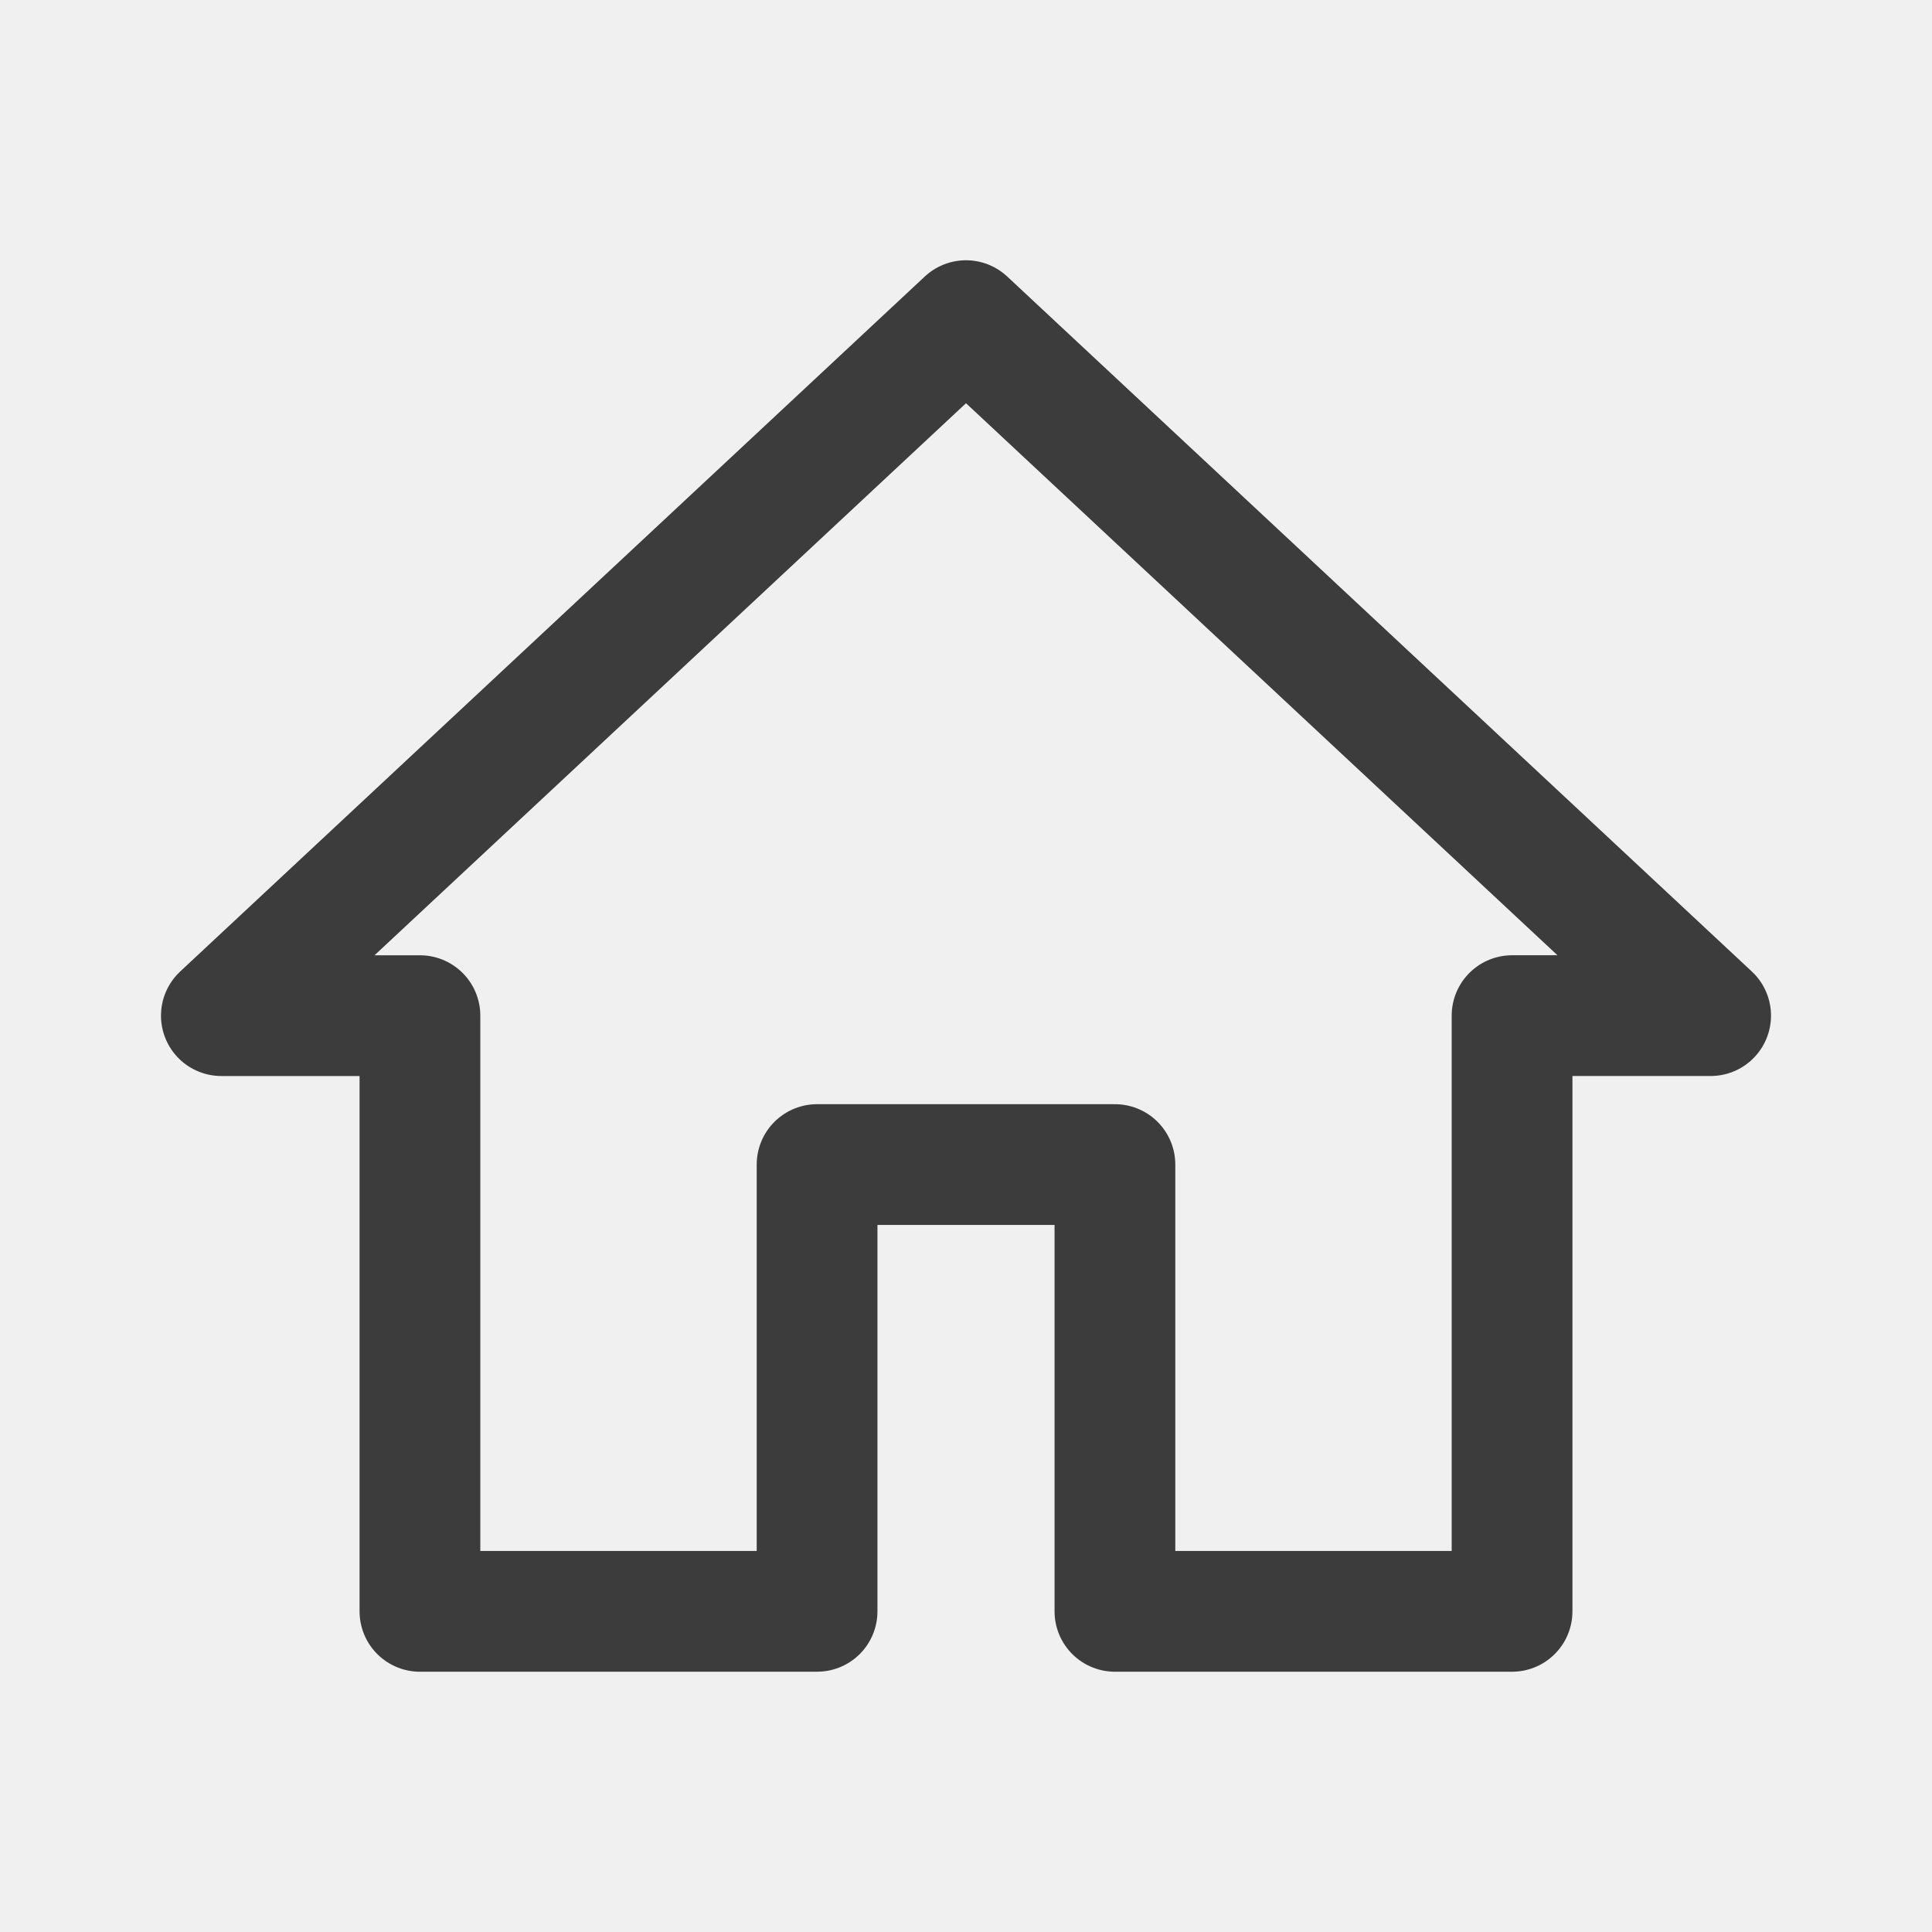
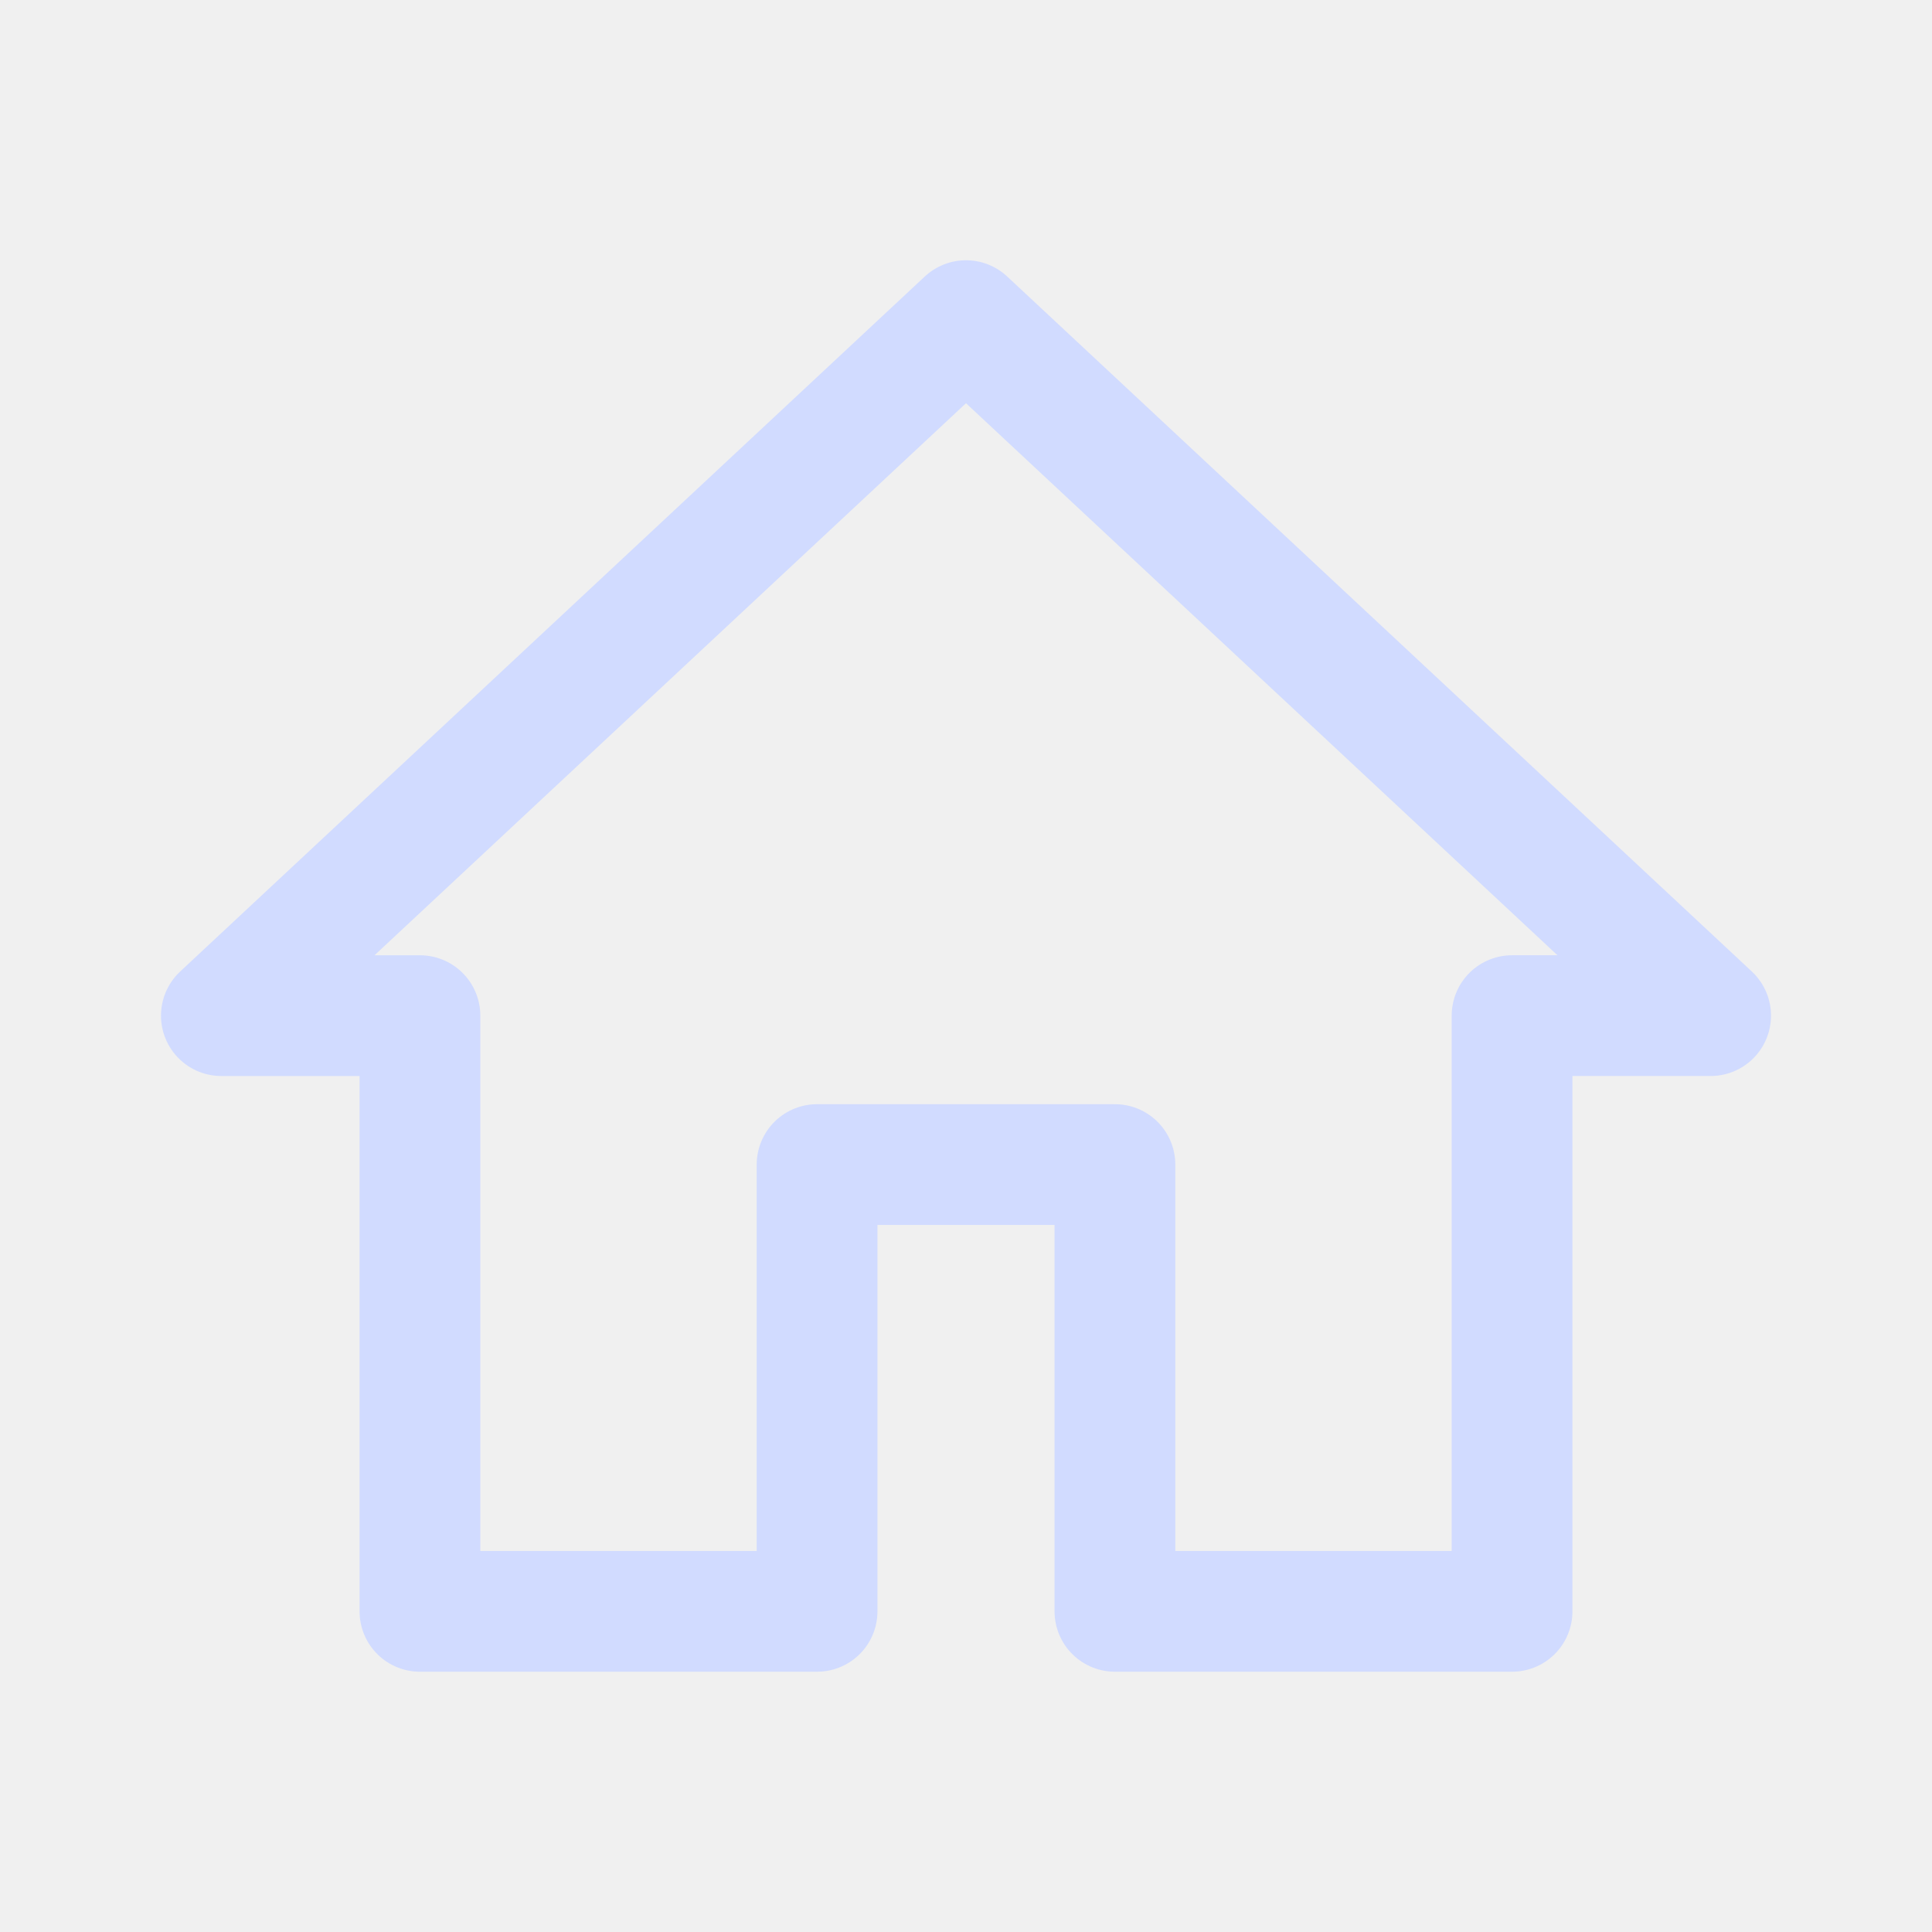
<svg xmlns="http://www.w3.org/2000/svg" width="800px" height="800px" viewBox="0 0 192 192" xml:space="preserve" id="svg1011" fill="none" version="1.1">
  <defs id="defs1009">
    <filter id="mask-powermask-path-effect5363_inverse" width="100" height="100" x="-50" y="-50" style="color-interpolation-filters:sRGB">
      <feColorMatrix id="mask-powermask-path-effect5363_primitive1" result="fbSourceGraphic" type="saturate" values="1" />
      <feColorMatrix id="mask-powermask-path-effect5363_primitive2" in="fbSourceGraphic" values="-1 0 0 0 1 0 -1 0 0 1 0 0 -1 0 1 0 0 0 1 0" />
    </filter>
    <filter id="mask-powermask-path-effect5414_inverse" width="100" height="100" x="-50" y="-50" style="color-interpolation-filters:sRGB">
      <feColorMatrix id="mask-powermask-path-effect5414_primitive1" result="fbSourceGraphic" type="saturate" values="1" />
      <feColorMatrix id="mask-powermask-path-effect5414_primitive2" in="fbSourceGraphic" values="-1 0 0 0 1 0 -1 0 0 1 0 0 -1 0 1 0 0 0 1 0" />
    </filter>
    <filter id="mask-powermask-path-effect5444_inverse" width="100" height="100" x="-50" y="-50" style="color-interpolation-filters:sRGB">
      <feColorMatrix id="mask-powermask-path-effect5444_primitive1" result="fbSourceGraphic" type="saturate" values="1" />
      <feColorMatrix id="mask-powermask-path-effect5444_primitive2" in="fbSourceGraphic" values="-1 0 0 0 1 0 -1 0 0 1 0 0 -1 0 1 0 0 0 1 0" />
    </filter>
    <filter id="mask-powermask-path-effect5462_inverse" width="100" height="100" x="-50" y="-50" style="color-interpolation-filters:sRGB">
      <feColorMatrix id="mask-powermask-path-effect5462_primitive1" result="fbSourceGraphic" type="saturate" values="1" />
      <feColorMatrix id="mask-powermask-path-effect5462_primitive2" in="fbSourceGraphic" values="-1 0 0 0 1 0 -1 0 0 1 0 0 -1 0 1 0 0 0 1 0" />
    </filter>
    <filter id="mask-powermask-path-effect5473_inverse" width="100" height="100" x="-50" y="-50" style="color-interpolation-filters:sRGB">
      <feColorMatrix id="mask-powermask-path-effect5473_primitive1" result="fbSourceGraphic" type="saturate" values="1" />
      <feColorMatrix id="mask-powermask-path-effect5473_primitive2" in="fbSourceGraphic" values="-1 0 0 0 1 0 -1 0 0 1 0 0 -1 0 1 0 0 0 1 0" />
    </filter>
    <filter id="mask-powermask-path-effect7499_inverse" width="100" height="100" x="-50" y="-50" style="color-interpolation-filters:sRGB">
      <feColorMatrix id="mask-powermask-path-effect7499_primitive1" result="fbSourceGraphic" type="saturate" values="1" />
      <feColorMatrix id="mask-powermask-path-effect7499_primitive2" in="fbSourceGraphic" values="-1 0 0 0 1 0 -1 0 0 1 0 0 -1 0 1 0 0 0 1 0" />
    </filter>
    <filter id="mask-powermask-path-effect7510_inverse" width="100" height="100" x="-50" y="-50" style="color-interpolation-filters:sRGB">
      <feColorMatrix id="mask-powermask-path-effect7510_primitive1" result="fbSourceGraphic" type="saturate" values="1" />
      <feColorMatrix id="mask-powermask-path-effect7510_primitive2" in="fbSourceGraphic" values="-1 0 0 0 1 0 -1 0 0 1 0 0 -1 0 1 0 0 0 1 0" />
    </filter>
    <filter id="mask-powermask-path-effect5363_inverse-3" width="100" height="100" x="-50" y="-50" style="color-interpolation-filters:sRGB">
      <feColorMatrix id="mask-powermask-path-effect5363_primitive1-8" result="fbSourceGraphic" type="saturate" values="1" />
      <feColorMatrix id="mask-powermask-path-effect5363_primitive2-0" in="fbSourceGraphic" values="-1 0 0 0 1 0 -1 0 0 1 0 0 -1 0 1 0 0 0 1 0" />
    </filter>
    <filter id="mask-powermask-path-effect5414_inverse-1" width="100" height="100" x="-50" y="-50" style="color-interpolation-filters:sRGB">
      <feColorMatrix id="mask-powermask-path-effect5414_primitive1-5" result="fbSourceGraphic" type="saturate" values="1" />
      <feColorMatrix id="mask-powermask-path-effect5414_primitive2-0" in="fbSourceGraphic" values="-1 0 0 0 1 0 -1 0 0 1 0 0 -1 0 1 0 0 0 1 0" />
    </filter>
    <filter id="mask-powermask-path-effect5444_inverse-8" width="100" height="100" x="-50" y="-50" style="color-interpolation-filters:sRGB">
      <feColorMatrix id="mask-powermask-path-effect5444_primitive1-0" result="fbSourceGraphic" type="saturate" values="1" />
      <feColorMatrix id="mask-powermask-path-effect5444_primitive2-7" in="fbSourceGraphic" values="-1 0 0 0 1 0 -1 0 0 1 0 0 -1 0 1 0 0 0 1 0" />
    </filter>
    <filter id="mask-powermask-path-effect5462_inverse-6" width="100" height="100" x="-50" y="-50" style="color-interpolation-filters:sRGB">
      <feColorMatrix id="mask-powermask-path-effect5462_primitive1-1" result="fbSourceGraphic" type="saturate" values="1" />
      <feColorMatrix id="mask-powermask-path-effect5462_primitive2-5" in="fbSourceGraphic" values="-1 0 0 0 1 0 -1 0 0 1 0 0 -1 0 1 0 0 0 1 0" />
    </filter>
    <filter id="mask-powermask-path-effect5473_inverse-5" width="100" height="100" x="-50" y="-50" style="color-interpolation-filters:sRGB">
      <feColorMatrix id="mask-powermask-path-effect5473_primitive1-3" result="fbSourceGraphic" type="saturate" values="1" />
      <feColorMatrix id="mask-powermask-path-effect5473_primitive2-5" in="fbSourceGraphic" values="-1 0 0 0 1 0 -1 0 0 1 0 0 -1 0 1 0 0 0 1 0" />
    </filter>
    <filter id="mask-powermask-path-effect7499_inverse-3" width="100" height="100" x="-50" y="-50" style="color-interpolation-filters:sRGB">
      <feColorMatrix id="mask-powermask-path-effect7499_primitive1-5" result="fbSourceGraphic" type="saturate" values="1" />
      <feColorMatrix id="mask-powermask-path-effect7499_primitive2-1" in="fbSourceGraphic" values="-1 0 0 0 1 0 -1 0 0 1 0 0 -1 0 1 0 0 0 1 0" />
    </filter>
    <filter id="mask-powermask-path-effect7510_inverse-0" width="100" height="100" x="-50" y="-50" style="color-interpolation-filters:sRGB">
      <feColorMatrix id="mask-powermask-path-effect7510_primitive1-6" result="fbSourceGraphic" type="saturate" values="1" />
      <feColorMatrix id="mask-powermask-path-effect7510_primitive2-1" in="fbSourceGraphic" values="-1 0 0 0 1 0 -1 0 0 1 0 0 -1 0 1 0 0 0 1 0" />
    </filter>
    <filter id="filter0_d" width="61.288" height="67.596" x="10.75" y="8.779" color-interpolation-filters="sRGB" filterUnits="userSpaceOnUse">
      <feFlood id="feFlood3303" flood-opacity="0" result="BackgroundImageFix" />
      <feColorMatrix id="feColorMatrix3305" in="SourceAlpha" type="matrix" values="0 0 0 0 0 0 0 0 0 0 0 0 0 0 0 0 0 0 127 0" />
      <feOffset id="feOffset3307" />
      <feGaussianBlur id="feGaussianBlur3309" stdDeviation="10" />
      <feColorMatrix id="feColorMatrix3311" type="matrix" values="0 0 0 0 0.331 0 0 0 0 0.399 0 0 0 0 0.496 0 0 0 0.32 0" />
      <feBlend id="feBlend3313" in2="BackgroundImageFix" mode="normal" result="effect1_dropShadow" />
      <feBlend id="feBlend3315" in="SourceGraphic" in2="effect1_dropShadow" mode="normal" result="shape" />
    </filter>
    <filter id="mask-powermask-path-effect5363_inverse-7" width="100" height="100" x="-50" y="-50" style="color-interpolation-filters:sRGB">
      <feColorMatrix id="mask-powermask-path-effect5363_primitive1-3" result="fbSourceGraphic" type="saturate" values="1" />
      <feColorMatrix id="mask-powermask-path-effect5363_primitive2-2" in="fbSourceGraphic" values="-1 0 0 0 1 0 -1 0 0 1 0 0 -1 0 1 0 0 0 1 0" />
    </filter>
    <filter id="mask-powermask-path-effect5414_inverse-9" width="100" height="100" x="-50" y="-50" style="color-interpolation-filters:sRGB">
      <feColorMatrix id="mask-powermask-path-effect5414_primitive1-6" result="fbSourceGraphic" type="saturate" values="1" />
      <feColorMatrix id="mask-powermask-path-effect5414_primitive2-5" in="fbSourceGraphic" values="-1 0 0 0 1 0 -1 0 0 1 0 0 -1 0 1 0 0 0 1 0" />
    </filter>
    <filter id="mask-powermask-path-effect5444_inverse-3" width="100" height="100" x="-50" y="-50" style="color-interpolation-filters:sRGB">
      <feColorMatrix id="mask-powermask-path-effect5444_primitive1-7" result="fbSourceGraphic" type="saturate" values="1" />
      <feColorMatrix id="mask-powermask-path-effect5444_primitive2-6" in="fbSourceGraphic" values="-1 0 0 0 1 0 -1 0 0 1 0 0 -1 0 1 0 0 0 1 0" />
    </filter>
    <filter id="mask-powermask-path-effect5462_inverse-61" width="100" height="100" x="-50" y="-50" style="color-interpolation-filters:sRGB">
      <feColorMatrix id="mask-powermask-path-effect5462_primitive1-0" result="fbSourceGraphic" type="saturate" values="1" />
      <feColorMatrix id="mask-powermask-path-effect5462_primitive2-8" in="fbSourceGraphic" values="-1 0 0 0 1 0 -1 0 0 1 0 0 -1 0 1 0 0 0 1 0" />
    </filter>
    <filter id="mask-powermask-path-effect5473_inverse-4" width="100" height="100" x="-50" y="-50" style="color-interpolation-filters:sRGB">
      <feColorMatrix id="mask-powermask-path-effect5473_primitive1-38" result="fbSourceGraphic" type="saturate" values="1" />
      <feColorMatrix id="mask-powermask-path-effect5473_primitive2-6" in="fbSourceGraphic" values="-1 0 0 0 1 0 -1 0 0 1 0 0 -1 0 1 0 0 0 1 0" />
    </filter>
    <filter id="mask-powermask-path-effect7499_inverse-2" width="100" height="100" x="-50" y="-50" style="color-interpolation-filters:sRGB">
      <feColorMatrix id="mask-powermask-path-effect7499_primitive1-3" result="fbSourceGraphic" type="saturate" values="1" />
      <feColorMatrix id="mask-powermask-path-effect7499_primitive2-8" in="fbSourceGraphic" values="-1 0 0 0 1 0 -1 0 0 1 0 0 -1 0 1 0 0 0 1 0" />
    </filter>
    <filter id="mask-powermask-path-effect7510_inverse-3" width="100" height="100" x="-50" y="-50" style="color-interpolation-filters:sRGB">
      <feColorMatrix id="mask-powermask-path-effect7510_primitive1-2" result="fbSourceGraphic" type="saturate" values="1" />
      <feColorMatrix id="mask-powermask-path-effect7510_primitive2-7" in="fbSourceGraphic" values="-1 0 0 0 1 0 -1 0 0 1 0 0 -1 0 1 0 0 0 1 0" />
    </filter>
    <filter id="filter0_d-9" width="61.288" height="67.596" x="10.75" y="8.779" color-interpolation-filters="sRGB" filterUnits="userSpaceOnUse">
      <feFlood id="feFlood3303-4" flood-opacity="0" result="BackgroundImageFix" />
      <feColorMatrix id="feColorMatrix3305-4" in="SourceAlpha" type="matrix" values="0 0 0 0 0 0 0 0 0 0 0 0 0 0 0 0 0 0 127 0" />
      <feOffset id="feOffset3307-0" />
      <feGaussianBlur id="feGaussianBlur3309-2" stdDeviation="10" />
      <feColorMatrix id="feColorMatrix3311-8" type="matrix" values="0 0 0 0 0.331 0 0 0 0 0.399 0 0 0 0 0.496 0 0 0 0.32 0" />
      <feBlend id="feBlend3313-6" in2="BackgroundImageFix" mode="normal" result="effect1_dropShadow" />
      <feBlend id="feBlend3315-3" in="SourceGraphic" in2="effect1_dropShadow" mode="normal" result="shape" />
    </filter>
    <filter id="mask-powermask-path-effect5363_inverse-2" width="100" height="100" x="-50" y="-50" style="color-interpolation-filters:sRGB">
      <feColorMatrix id="mask-powermask-path-effect5363_primitive1-2" result="fbSourceGraphic" type="saturate" values="1" />
      <feColorMatrix id="mask-powermask-path-effect5363_primitive2-8" in="fbSourceGraphic" values="-1 0 0 0 1 0 -1 0 0 1 0 0 -1 0 1 0 0 0 1 0" />
    </filter>
    <filter id="mask-powermask-path-effect5414_inverse-3" width="100" height="100" x="-50" y="-50" style="color-interpolation-filters:sRGB">
      <feColorMatrix id="mask-powermask-path-effect5414_primitive1-8" result="fbSourceGraphic" type="saturate" values="1" />
      <feColorMatrix id="mask-powermask-path-effect5414_primitive2-1" in="fbSourceGraphic" values="-1 0 0 0 1 0 -1 0 0 1 0 0 -1 0 1 0 0 0 1 0" />
    </filter>
    <filter id="mask-powermask-path-effect5444_inverse-2" width="100" height="100" x="-50" y="-50" style="color-interpolation-filters:sRGB">
      <feColorMatrix id="mask-powermask-path-effect5444_primitive1-6" result="fbSourceGraphic" type="saturate" values="1" />
      <feColorMatrix id="mask-powermask-path-effect5444_primitive2-4" in="fbSourceGraphic" values="-1 0 0 0 1 0 -1 0 0 1 0 0 -1 0 1 0 0 0 1 0" />
    </filter>
    <filter id="mask-powermask-path-effect5462_inverse-1" width="100" height="100" x="-50" y="-50" style="color-interpolation-filters:sRGB">
      <feColorMatrix id="mask-powermask-path-effect5462_primitive1-10" result="fbSourceGraphic" type="saturate" values="1" />
      <feColorMatrix id="mask-powermask-path-effect5462_primitive2-0" in="fbSourceGraphic" values="-1 0 0 0 1 0 -1 0 0 1 0 0 -1 0 1 0 0 0 1 0" />
    </filter>
    <filter id="mask-powermask-path-effect5473_inverse-1" width="100" height="100" x="-50" y="-50" style="color-interpolation-filters:sRGB">
      <feColorMatrix id="mask-powermask-path-effect5473_primitive1-1" result="fbSourceGraphic" type="saturate" values="1" />
      <feColorMatrix id="mask-powermask-path-effect5473_primitive2-7" in="fbSourceGraphic" values="-1 0 0 0 1 0 -1 0 0 1 0 0 -1 0 1 0 0 0 1 0" />
    </filter>
    <filter id="mask-powermask-path-effect7499_inverse-1" width="100" height="100" x="-50" y="-50" style="color-interpolation-filters:sRGB">
      <feColorMatrix id="mask-powermask-path-effect7499_primitive1-53" result="fbSourceGraphic" type="saturate" values="1" />
      <feColorMatrix id="mask-powermask-path-effect7499_primitive2-7" in="fbSourceGraphic" values="-1 0 0 0 1 0 -1 0 0 1 0 0 -1 0 1 0 0 0 1 0" />
    </filter>
    <filter id="mask-powermask-path-effect7510_inverse-1" width="100" height="100" x="-50" y="-50" style="color-interpolation-filters:sRGB">
      <feColorMatrix id="mask-powermask-path-effect7510_primitive1-7" result="fbSourceGraphic" type="saturate" values="1" />
      <feColorMatrix id="mask-powermask-path-effect7510_primitive2-3" in="fbSourceGraphic" values="-1 0 0 0 1 0 -1 0 0 1 0 0 -1 0 1 0 0 0 1 0" />
    </filter>
    <filter id="filter0_d-0" width="61.288" height="67.596" x="10.75" y="8.779" color-interpolation-filters="sRGB" filterUnits="userSpaceOnUse">
      <feFlood id="feFlood3303-0" flood-opacity="0" result="BackgroundImageFix" />
      <feColorMatrix id="feColorMatrix3305-0" in="SourceAlpha" type="matrix" values="0 0 0 0 0 0 0 0 0 0 0 0 0 0 0 0 0 0 127 0" />
      <feOffset id="feOffset3307-7" />
      <feGaussianBlur id="feGaussianBlur3309-5" stdDeviation="10" />
      <feColorMatrix id="feColorMatrix3311-2" type="matrix" values="0 0 0 0 0.331 0 0 0 0 0.399 0 0 0 0 0.496 0 0 0 0.32 0" />
      <feBlend id="feBlend3313-4" in2="BackgroundImageFix" mode="normal" result="effect1_dropShadow" />
      <feBlend id="feBlend3315-4" in="SourceGraphic" in2="effect1_dropShadow" mode="normal" result="shape" />
    </filter>
    <filter id="mask-powermask-path-effect5363_inverse-1" width="100" height="100" x="-50" y="-50" style="color-interpolation-filters:sRGB">
      <feColorMatrix id="mask-powermask-path-effect5363_primitive1-5" result="fbSourceGraphic" type="saturate" values="1" />
      <feColorMatrix id="mask-powermask-path-effect5363_primitive2-6" in="fbSourceGraphic" values="-1 0 0 0 1 0 -1 0 0 1 0 0 -1 0 1 0 0 0 1 0" />
    </filter>
    <filter id="mask-powermask-path-effect5414_inverse-2" width="100" height="100" x="-50" y="-50" style="color-interpolation-filters:sRGB">
      <feColorMatrix id="mask-powermask-path-effect5414_primitive1-67" result="fbSourceGraphic" type="saturate" values="1" />
      <feColorMatrix id="mask-powermask-path-effect5414_primitive2-4" in="fbSourceGraphic" values="-1 0 0 0 1 0 -1 0 0 1 0 0 -1 0 1 0 0 0 1 0" />
    </filter>
    <filter id="mask-powermask-path-effect5444_inverse-86" width="100" height="100" x="-50" y="-50" style="color-interpolation-filters:sRGB">
      <feColorMatrix id="mask-powermask-path-effect5444_primitive1-71" result="fbSourceGraphic" type="saturate" values="1" />
      <feColorMatrix id="mask-powermask-path-effect5444_primitive2-2" in="fbSourceGraphic" values="-1 0 0 0 1 0 -1 0 0 1 0 0 -1 0 1 0 0 0 1 0" />
    </filter>
    <filter id="mask-powermask-path-effect5462_inverse-3" width="100" height="100" x="-50" y="-50" style="color-interpolation-filters:sRGB">
      <feColorMatrix id="mask-powermask-path-effect5462_primitive1-3" result="fbSourceGraphic" type="saturate" values="1" />
      <feColorMatrix id="mask-powermask-path-effect5462_primitive2-7" in="fbSourceGraphic" values="-1 0 0 0 1 0 -1 0 0 1 0 0 -1 0 1 0 0 0 1 0" />
    </filter>
    <filter id="mask-powermask-path-effect5473_inverse-2" width="100" height="100" x="-50" y="-50" style="color-interpolation-filters:sRGB">
      <feColorMatrix id="mask-powermask-path-effect5473_primitive1-0" result="fbSourceGraphic" type="saturate" values="1" />
      <feColorMatrix id="mask-powermask-path-effect5473_primitive2-1" in="fbSourceGraphic" values="-1 0 0 0 1 0 -1 0 0 1 0 0 -1 0 1 0 0 0 1 0" />
    </filter>
    <filter id="mask-powermask-path-effect7499_inverse-6" width="100" height="100" x="-50" y="-50" style="color-interpolation-filters:sRGB">
      <feColorMatrix id="mask-powermask-path-effect7499_primitive1-6" result="fbSourceGraphic" type="saturate" values="1" />
      <feColorMatrix id="mask-powermask-path-effect7499_primitive2-4" in="fbSourceGraphic" values="-1 0 0 0 1 0 -1 0 0 1 0 0 -1 0 1 0 0 0 1 0" />
    </filter>
    <filter id="mask-powermask-path-effect7510_inverse-8" width="100" height="100" x="-50" y="-50" style="color-interpolation-filters:sRGB">
      <feColorMatrix id="mask-powermask-path-effect7510_primitive1-61" result="fbSourceGraphic" type="saturate" values="1" />
      <feColorMatrix id="mask-powermask-path-effect7510_primitive2-34" in="fbSourceGraphic" values="-1 0 0 0 1 0 -1 0 0 1 0 0 -1 0 1 0 0 0 1 0" />
    </filter>
    <filter id="filter0_d-2" width="61.288" height="67.596" x="10.75" y="8.779" color-interpolation-filters="sRGB" filterUnits="userSpaceOnUse">
      <feFlood id="feFlood3303-8" flood-opacity="0" result="BackgroundImageFix" />
      <feColorMatrix id="feColorMatrix3305-1" in="SourceAlpha" type="matrix" values="0 0 0 0 0 0 0 0 0 0 0 0 0 0 0 0 0 0 127 0" />
      <feOffset id="feOffset3307-2" />
      <feGaussianBlur id="feGaussianBlur3309-55" stdDeviation="10" />
      <feColorMatrix id="feColorMatrix3311-7" type="matrix" values="0 0 0 0 0.331 0 0 0 0 0.399 0 0 0 0 0.496 0 0 0 0.32 0" />
      <feBlend id="feBlend3313-7" in2="BackgroundImageFix" mode="normal" result="effect1_dropShadow" />
      <feBlend id="feBlend3315-5" in="SourceGraphic" in2="effect1_dropShadow" mode="normal" result="shape" />
    </filter>
    <clipPath id="a">
      <path id="path1006" fill="#ffffff" d="M0 0h192v192H0z" />
    </clipPath>
    <clipPath id="clipPath7516" clipPathUnits="userSpaceOnUse">
      <path id="path7518" fill="#ffffff" d="M18.79 67.427a5.31 5.31 0 0 1-4.034-5.146V33.623c0-2.763 2.61-4.789 5.304-4.116l17.054 4.26a5.31 5.31 0 0 1 4.033 5.146V67.57c0 2.762-2.61 4.789-5.304 4.116z" style="display:block;fill:#ffffff;fill-opacity:1;stroke:none;stroke-width:4.4;stroke-dasharray:none;stroke-opacity:1" />
    </clipPath>
    <clipPath id="clipPath7528" clipPathUnits="userSpaceOnUse">
      <path id="path7530" fill="#ffffff" d="M34.838 60.83a5.31 5.31 0 0 1-4.033-5.147V27.026c0-2.763 2.61-4.79 5.303-4.117l17.054 4.26a5.31 5.31 0 0 1 4.034 5.146v28.658c0 2.763-2.61 4.79-5.304 4.116z" style="display:block;fill:#ffffff;fill-opacity:1;stroke:none;stroke-width:4.4;stroke-dasharray:none;stroke-opacity:1" />
    </clipPath>
    <clipPath id="a-4">
      <path id="path1006-0" fill="#ffffff" d="M0 0h192v192H0z" />
    </clipPath>
    <clipPath id="clipPath7516-8" clipPathUnits="userSpaceOnUse">
      <path id="path7518-9" fill="#ffffff" d="M18.79 67.427a5.31 5.31 0 0 1-4.034-5.146V33.623c0-2.763 2.61-4.789 5.304-4.116l17.054 4.26a5.31 5.31 0 0 1 4.033 5.146V67.57c0 2.762-2.61 4.789-5.304 4.116z" style="display:block;fill:#ffffff;fill-opacity:1;stroke:none;stroke-width:4.4;stroke-dasharray:none;stroke-opacity:1" />
    </clipPath>
    <clipPath id="clipPath7528-8" clipPathUnits="userSpaceOnUse">
      <path id="path7530-4" fill="#ffffff" d="M34.838 60.83a5.31 5.31 0 0 1-4.033-5.147V27.026c0-2.763 2.61-4.79 5.303-4.117l17.054 4.26a5.31 5.31 0 0 1 4.034 5.146v28.658c0 2.763-2.61 4.79-5.304 4.116z" style="display:block;fill:#ffffff;fill-opacity:1;stroke:none;stroke-width:4.4;stroke-dasharray:none;stroke-opacity:1" />
    </clipPath>
    <clipPath id="a-2">
      <path id="path1006-9" fill="#ffffff" d="M0 0h192v192H0z" />
    </clipPath>
    <clipPath id="clipPath7516-0" clipPathUnits="userSpaceOnUse">
      <path id="path7518-8" fill="#ffffff" d="M18.79 67.427a5.31 5.31 0 0 1-4.034-5.146V33.623c0-2.763 2.61-4.789 5.304-4.116l17.054 4.26a5.31 5.31 0 0 1 4.033 5.146V67.57c0 2.762-2.61 4.789-5.304 4.116z" style="display:block;fill:#ffffff;fill-opacity:1;stroke:none;stroke-width:4.4;stroke-dasharray:none;stroke-opacity:1" />
    </clipPath>
    <clipPath id="clipPath7528-3" clipPathUnits="userSpaceOnUse">
      <path id="path7530-9" fill="#ffffff" d="M34.838 60.83a5.31 5.31 0 0 1-4.033-5.147V27.026c0-2.763 2.61-4.79 5.303-4.117l17.054 4.26a5.31 5.31 0 0 1 4.034 5.146v28.658c0 2.763-2.61 4.79-5.304 4.116z" style="display:block;fill:#ffffff;fill-opacity:1;stroke:none;stroke-width:4.4;stroke-dasharray:none;stroke-opacity:1" />
    </clipPath>
    <clipPath id="a-6">
      <path id="path1006-6" fill="#ffffff" d="M0 0h192v192H0z" />
    </clipPath>
    <clipPath id="clipPath7516-08" clipPathUnits="userSpaceOnUse">
      <path id="path7518-0" fill="#ffffff" d="M18.79 67.427a5.31 5.31 0 0 1-4.034-5.146V33.623c0-2.763 2.61-4.789 5.304-4.116l17.054 4.26a5.31 5.31 0 0 1 4.033 5.146V67.57c0 2.762-2.61 4.789-5.304 4.116z" style="display:block;fill:#ffffff;fill-opacity:1;stroke:none;stroke-width:4.4;stroke-dasharray:none;stroke-opacity:1" />
    </clipPath>
    <clipPath id="clipPath7528-5" clipPathUnits="userSpaceOnUse">
      <path id="path7530-1" fill="#ffffff" d="M34.838 60.83a5.31 5.31 0 0 1-4.033-5.147V27.026c0-2.763 2.61-4.79 5.303-4.117l17.054 4.26a5.31 5.31 0 0 1 4.034 5.146v28.658c0 2.763-2.61 4.79-5.304 4.116z" style="display:block;fill:#ffffff;fill-opacity:1;stroke:none;stroke-width:4.4;stroke-dasharray:none;stroke-opacity:1" />
    </clipPath>
    <clipPath id="a-3">
      <path id="path1006-3" fill="#ffffff" d="M0 0h192v192H0z" />
    </clipPath>
    <clipPath id="clipPath7516-4" clipPathUnits="userSpaceOnUse">
      <path id="path7518-6" fill="#ffffff" d="M18.79 67.427a5.31 5.31 0 0 1-4.034-5.146V33.623c0-2.763 2.61-4.789 5.304-4.116l17.054 4.26a5.31 5.31 0 0 1 4.033 5.146V67.57c0 2.762-2.61 4.789-5.304 4.116z" style="display:block;fill:#ffffff;fill-opacity:1;stroke:none;stroke-width:4.4;stroke-dasharray:none;stroke-opacity:1" />
    </clipPath>
    <clipPath id="clipPath7528-1" clipPathUnits="userSpaceOnUse">
      <path id="path7530-16" fill="#ffffff" d="M34.838 60.83a5.31 5.31 0 0 1-4.033-5.147V27.026c0-2.763 2.61-4.79 5.303-4.117l17.054 4.26a5.31 5.31 0 0 1 4.034 5.146v28.658c0 2.763-2.61 4.79-5.304 4.116z" style="display:block;fill:#ffffff;fill-opacity:1;stroke:none;stroke-width:4.4;stroke-dasharray:none;stroke-opacity:1" />
    </clipPath>
    <radialGradient id="paint0_radial" cx="0" cy="0" r="1" gradientTransform="matrix(84.0465 0 0 84.2932 25.426 19.68)" gradientUnits="userSpaceOnUse">
      <stop id="stop3318" offset=".031" stop-color="#98C7FF" />
      <stop id="stop3320" offset=".469" stop-color="#1065E4" />
      <stop id="stop3322" offset="1" stop-color="#044AB1" />
    </radialGradient>
    <radialGradient id="paint2_radial" cx="0" cy="0" r="1" gradientTransform="matrix(0 -44.5345 37.387 0 41.297 45.242)" gradientUnits="userSpaceOnUse">
      <stop id="stop3330" stop-color="#ffffff" />
      <stop id="stop3332" offset=".339" stop-color="#ffffff" />
      <stop id="stop3334" offset="1" stop-color="#ECF4FF" />
    </radialGradient>
    <radialGradient id="paint3_radial" cx="0" cy="0" r="1" gradientTransform="matrix(0 -14.6613 14.7339 0 41.422 45.495)" gradientUnits="userSpaceOnUse">
      <stop id="stop3337" offset=".292" stop-color="#ffffff" />
      <stop id="stop3339" offset="1" stop-color="#F3F8FF" />
    </radialGradient>
    <radialGradient id="paint0_radial-0" cx="0" cy="0" r="1" gradientTransform="matrix(84.0465 0 0 84.2932 25.426 19.68)" gradientUnits="userSpaceOnUse">
      <stop id="stop3318-7" offset=".031" stop-color="#98C7FF" />
      <stop id="stop3320-9" offset=".469" stop-color="#1065E4" />
      <stop id="stop3322-9" offset="1" stop-color="#044AB1" />
    </radialGradient>
    <radialGradient id="paint2_radial-3" cx="0" cy="0" r="1" gradientTransform="matrix(0 -44.5345 37.387 0 41.297 45.242)" gradientUnits="userSpaceOnUse">
      <stop id="stop3330-4" stop-color="#ffffff" />
      <stop id="stop3332-1" offset=".339" stop-color="#ffffff" />
      <stop id="stop3334-2" offset="1" stop-color="#ECF4FF" />
    </radialGradient>
    <radialGradient id="paint3_radial-0" cx="0" cy="0" r="1" gradientTransform="matrix(0 -14.6613 14.7339 0 41.422 45.495)" gradientUnits="userSpaceOnUse">
      <stop id="stop3337-8" offset=".292" stop-color="#ffffff" />
      <stop id="stop3339-6" offset="1" stop-color="#F3F8FF" />
    </radialGradient>
    <radialGradient id="paint0_radial-1" cx="0" cy="0" r="1" gradientTransform="matrix(84.0465 0 0 84.2932 25.426 19.68)" gradientUnits="userSpaceOnUse">
      <stop id="stop3318-3" offset=".031" stop-color="#98C7FF" />
      <stop id="stop3320-0" offset=".469" stop-color="#1065E4" />
      <stop id="stop3322-4" offset="1" stop-color="#044AB1" />
    </radialGradient>
    <radialGradient id="paint2_radial-9" cx="0" cy="0" r="1" gradientTransform="matrix(0 -44.5345 37.387 0 41.297 45.242)" gradientUnits="userSpaceOnUse">
      <stop id="stop3330-2" stop-color="#ffffff" />
      <stop id="stop3332-13" offset=".339" stop-color="#ffffff" />
      <stop id="stop3334-7" offset="1" stop-color="#ECF4FF" />
    </radialGradient>
    <radialGradient id="paint3_radial-01" cx="0" cy="0" r="1" gradientTransform="matrix(0 -14.6613 14.7339 0 41.422 45.495)" gradientUnits="userSpaceOnUse">
      <stop id="stop3337-89" offset=".292" stop-color="#ffffff" />
      <stop id="stop3339-5" offset="1" stop-color="#F3F8FF" />
    </radialGradient>
    <radialGradient id="paint0_radial-4" cx="0" cy="0" r="1" gradientTransform="matrix(84.0465 0 0 84.2932 25.426 19.68)" gradientUnits="userSpaceOnUse">
      <stop id="stop3318-5" offset=".031" stop-color="#98C7FF" />
      <stop id="stop3320-1" offset=".469" stop-color="#1065E4" />
      <stop id="stop3322-7" offset="1" stop-color="#044AB1" />
    </radialGradient>
    <radialGradient id="paint2_radial-5" cx="0" cy="0" r="1" gradientTransform="matrix(0 -44.5345 37.387 0 41.297 45.242)" gradientUnits="userSpaceOnUse">
      <stop id="stop3330-43" stop-color="#ffffff" />
      <stop id="stop3332-18" offset=".339" stop-color="#ffffff" />
      <stop id="stop3334-0" offset="1" stop-color="#ECF4FF" />
    </radialGradient>
    <radialGradient id="paint3_radial-4" cx="0" cy="0" r="1" gradientTransform="matrix(0 -14.6613 14.7339 0 41.422 45.495)" gradientUnits="userSpaceOnUse">
      <stop id="stop3337-5" offset=".292" stop-color="#ffffff" />
      <stop id="stop3339-8" offset="1" stop-color="#F3F8FF" />
    </radialGradient>
    <linearGradient id="paint1_linear" x1="21.536" x2="41.339" y1="5.244" y2="28.982" gradientUnits="userSpaceOnUse">
      <stop id="stop3325" offset=".031" stop-color="#C1DEFF" stop-opacity=".12" />
      <stop id="stop3327" offset=".891" stop-color="#8DBBFF" />
    </linearGradient>
    <style id="style1182" type="text/css">.fil4{fill:#fefefe}.fil3{fill:#00ae42}.fil5{fill:red}.fil0{fill:#00ae42}.fil0,.fil1,.fil2{fill-rule:nonzero}.fil1{fill:red}.fil2{fill:#fff}</style>
  </defs>
-   <path id="path8428" d="M41.733 160.134v-59.2H21.999L96 31.865l74 69.067h-19.733v59.201H110.8v-44.4H81.2v44.4z" style="fill:none;fill-opacity:1;stroke:#3c3c3c;stroke-width:12;stroke-linecap:round;stroke-linejoin:round;stroke-miterlimit:5;stroke-dasharray:none;stroke-opacity:1" />
+   <path id="path8428" d="M41.733 160.134v-59.2H21.999L96 31.865l74 69.067h-19.733v59.201H110.8v-44.4H81.2v44.4z" style="fill:none;fill-opacity:1;stroke:#d1dbff;stroke-width:12;stroke-linecap:round;stroke-linejoin:round;stroke-miterlimit:5;stroke-dasharray:none;stroke-opacity:1" />
</svg>
